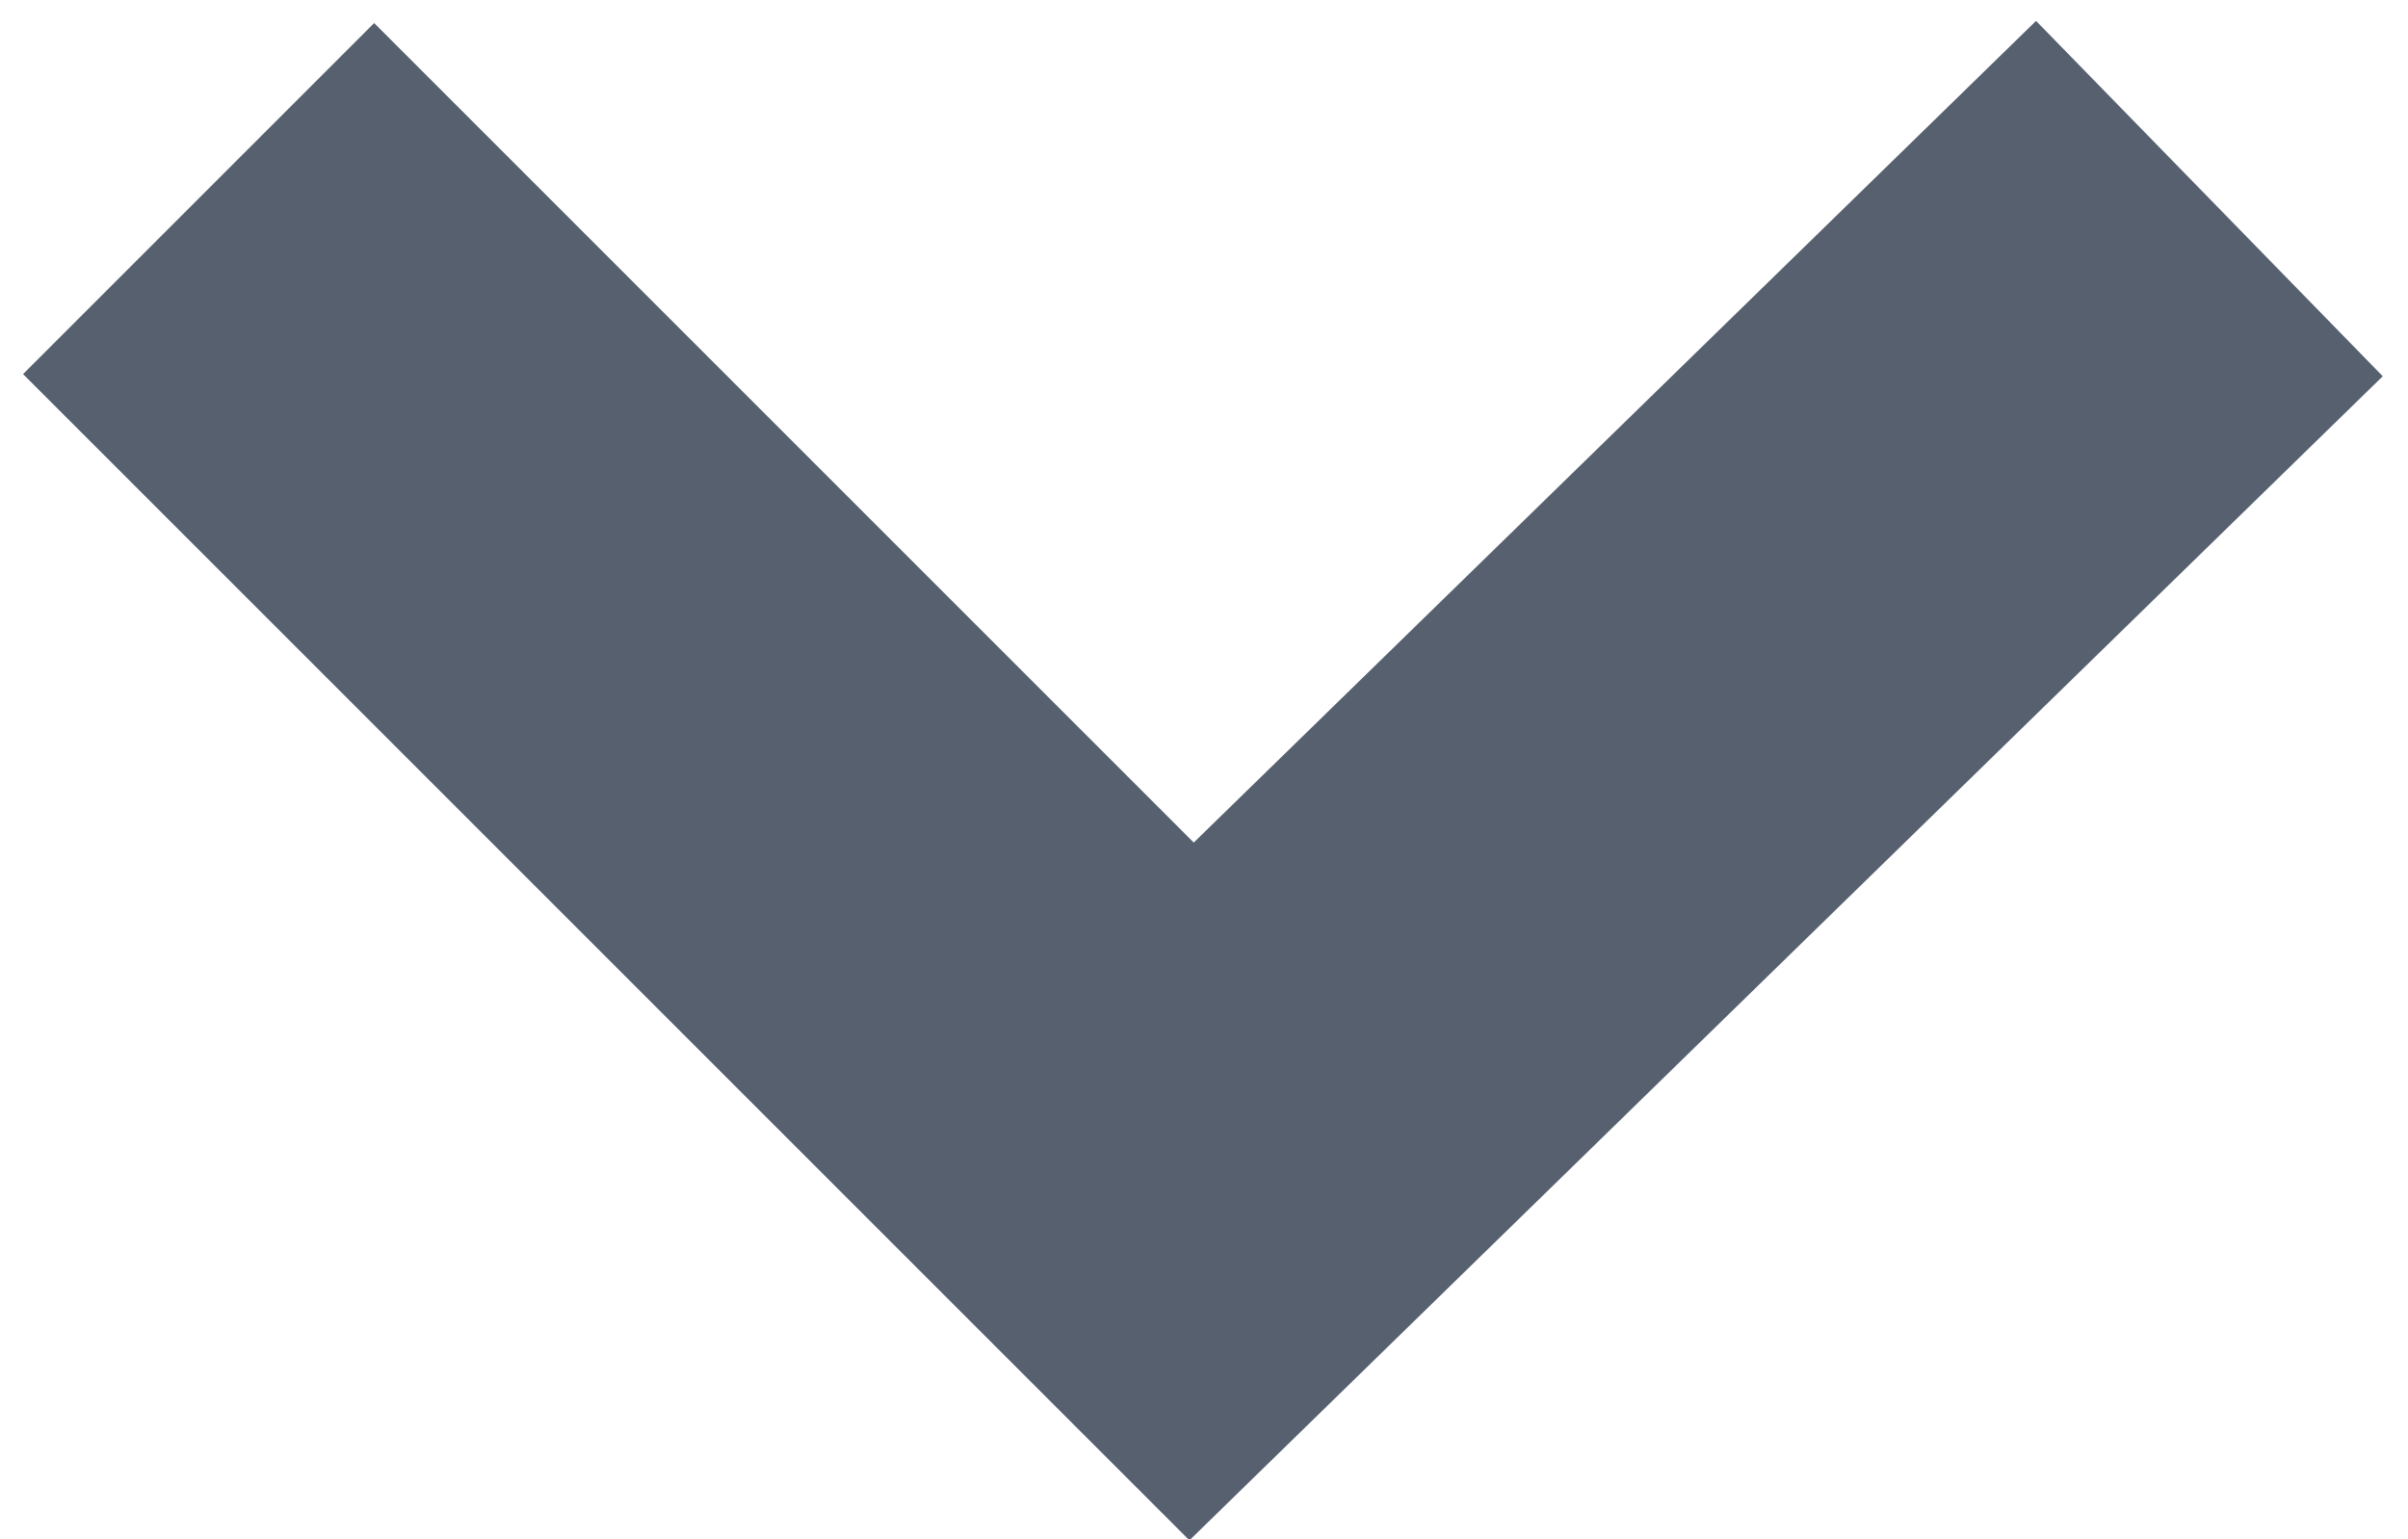
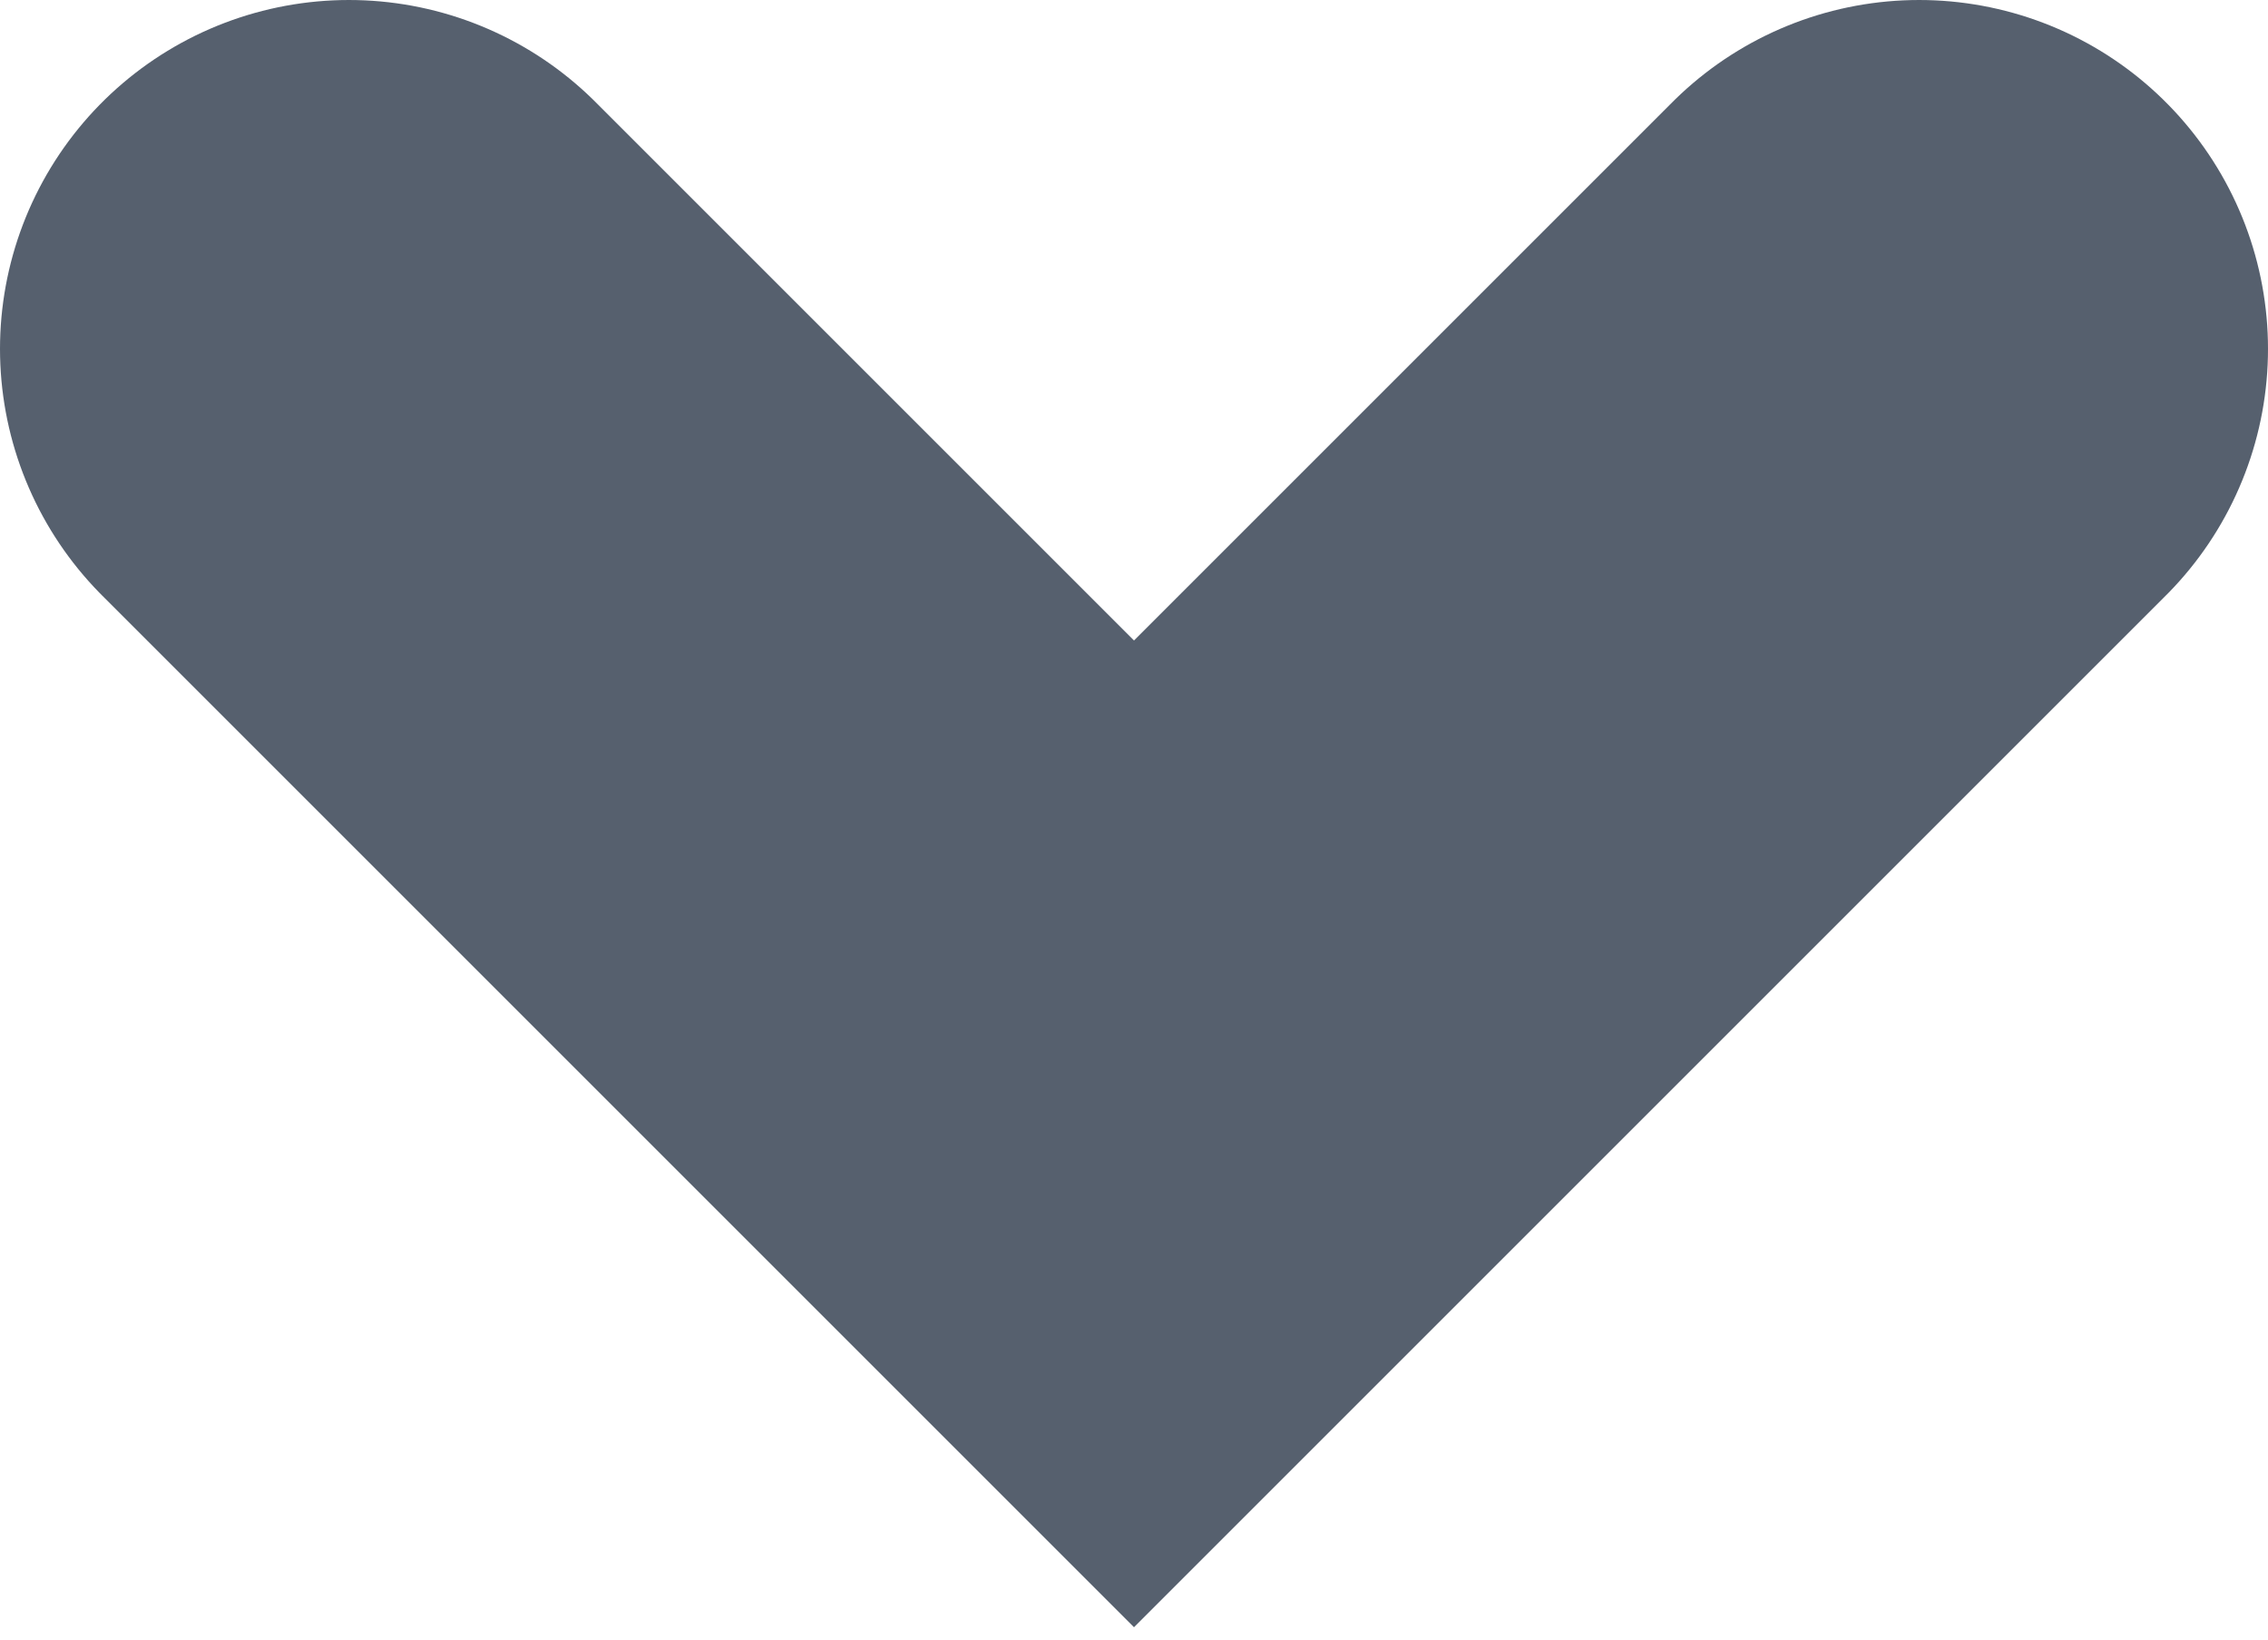
- <svg xmlns="http://www.w3.org/2000/svg" version="1.1" id="Слой_1" x="0px" y="0px" viewBox="0 0 9.7 6.2" style="enable-background:new 0 0 9.7 6.2;" xml:space="preserve">
+ <svg xmlns="http://www.w3.org/2000/svg" version="1.1" id="Слой_1" x="0px" y="0px" viewBox="0 0 13 9.4" style="enable-background:new 0 0 13 9.4;" xml:space="preserve">
  <style type="text/css">
- 	.st0{fill:none;stroke:#56606E;stroke-width:2;stroke-miterlimit:10;}
+ 	.st0{fill:none;stroke:#56606E;stroke-width:4;stroke-linecap:round;stroke-miterlimit:10;}
</style>
-   <polyline class="st0" points="8.9,0.8 4.8,4.8 0.8,0.8 " />
+   <polyline class="st0" points="11,2 6.5,6.5 2,2 " />
</svg>
